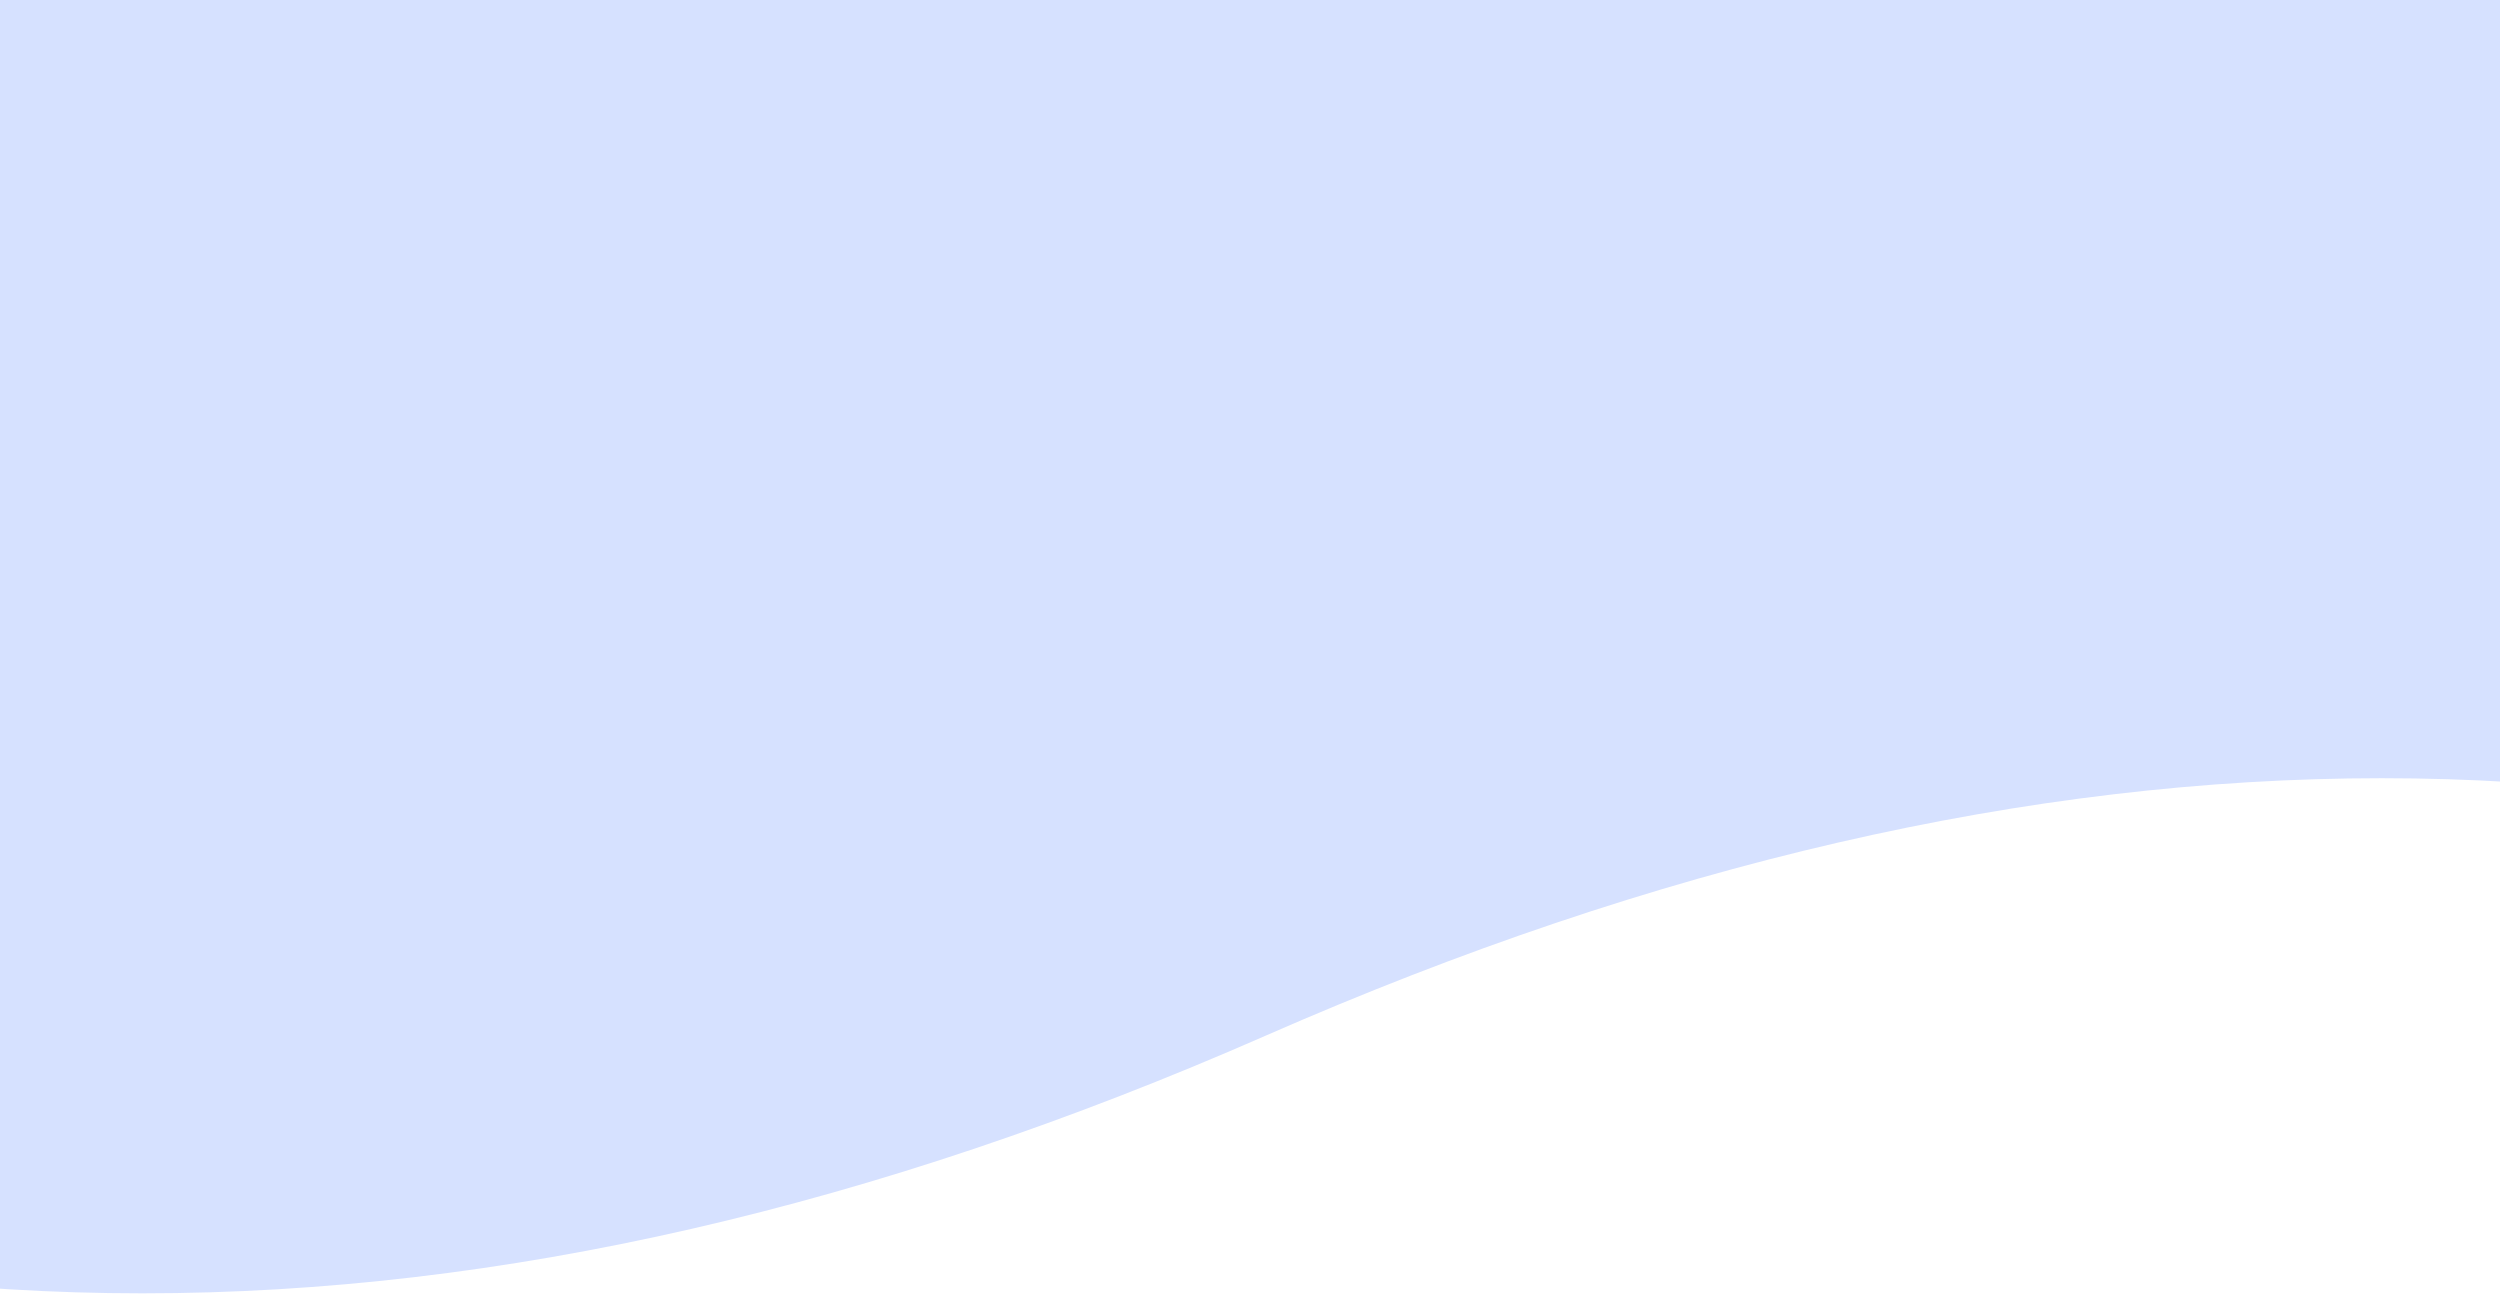
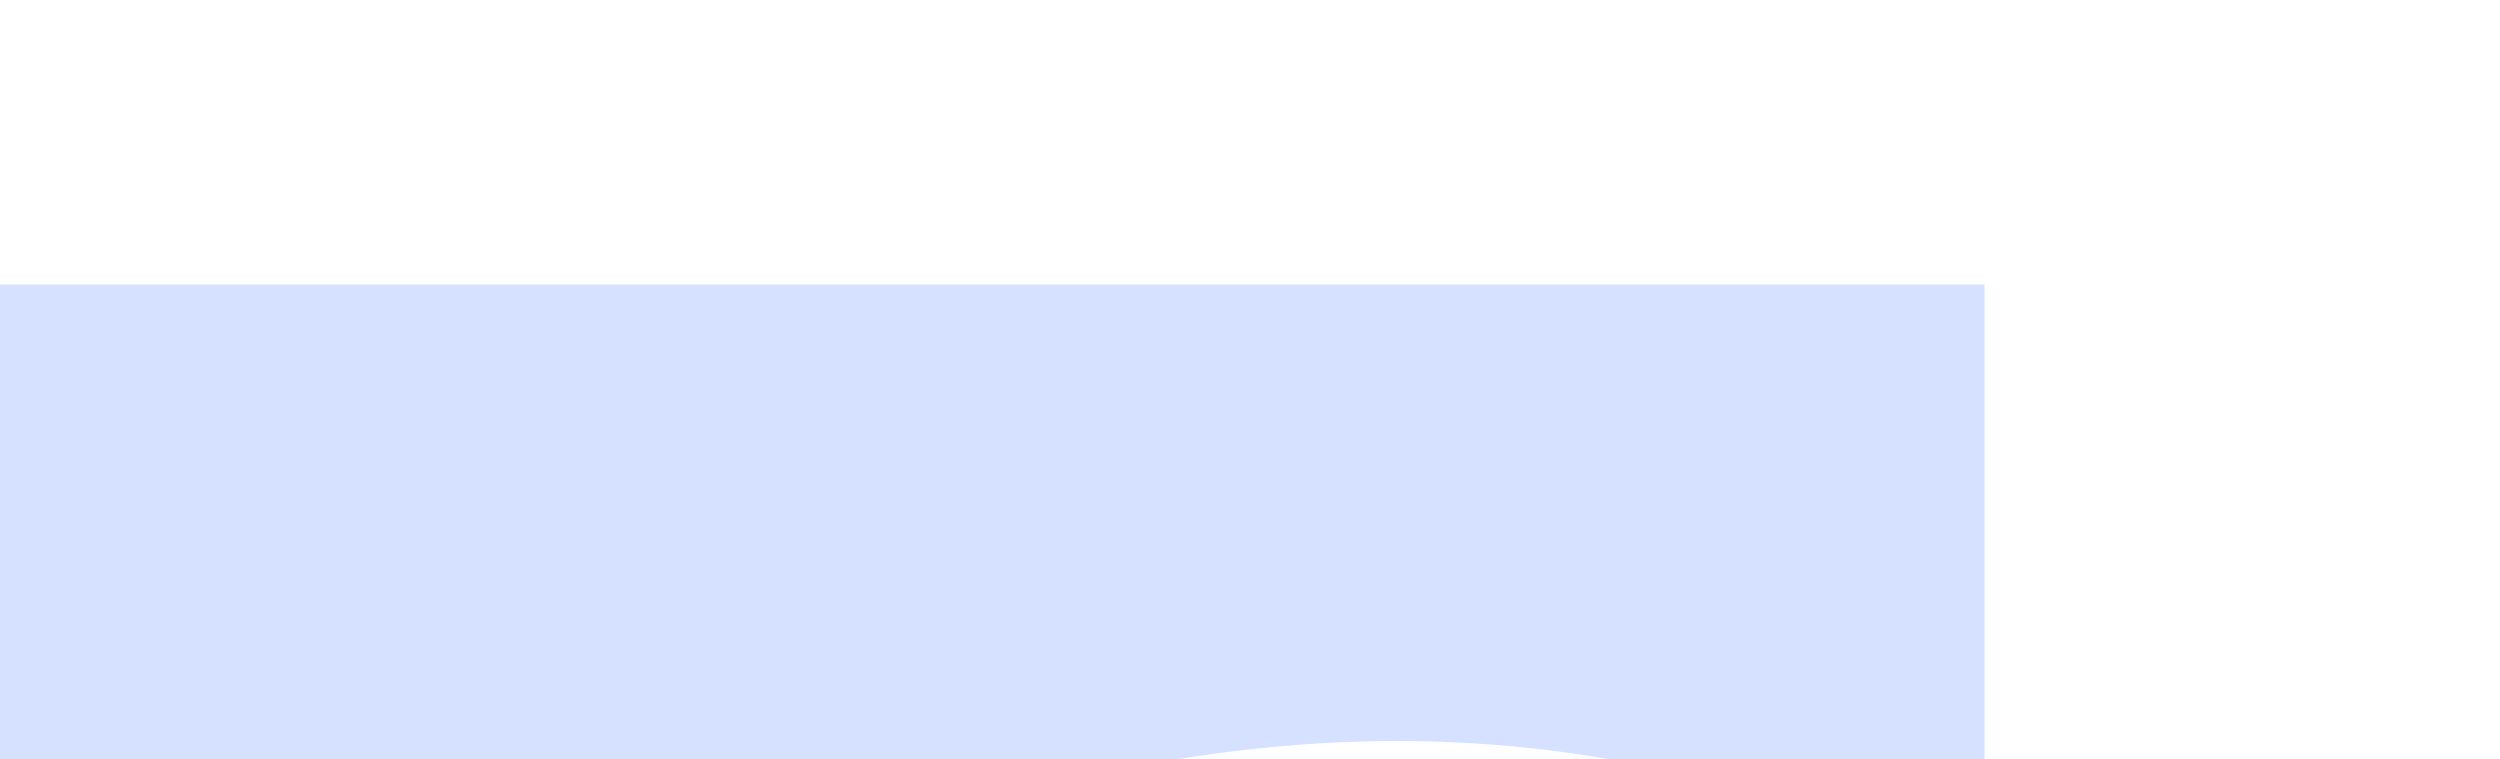
- <svg xmlns="http://www.w3.org/2000/svg" width="375" height="194">
+ <svg xmlns="http://www.w3.org/2000/svg" width="100%" height="25%">
  <path fill="#D6E1FF" fill-rule="evenodd" d="M-131.808 155.366c97.026 51.512 204.233 51.512 321.62 0 117.388-51.512 223.27-51.512 317.648 0V0h-639.268v155.366z" />
</svg>
